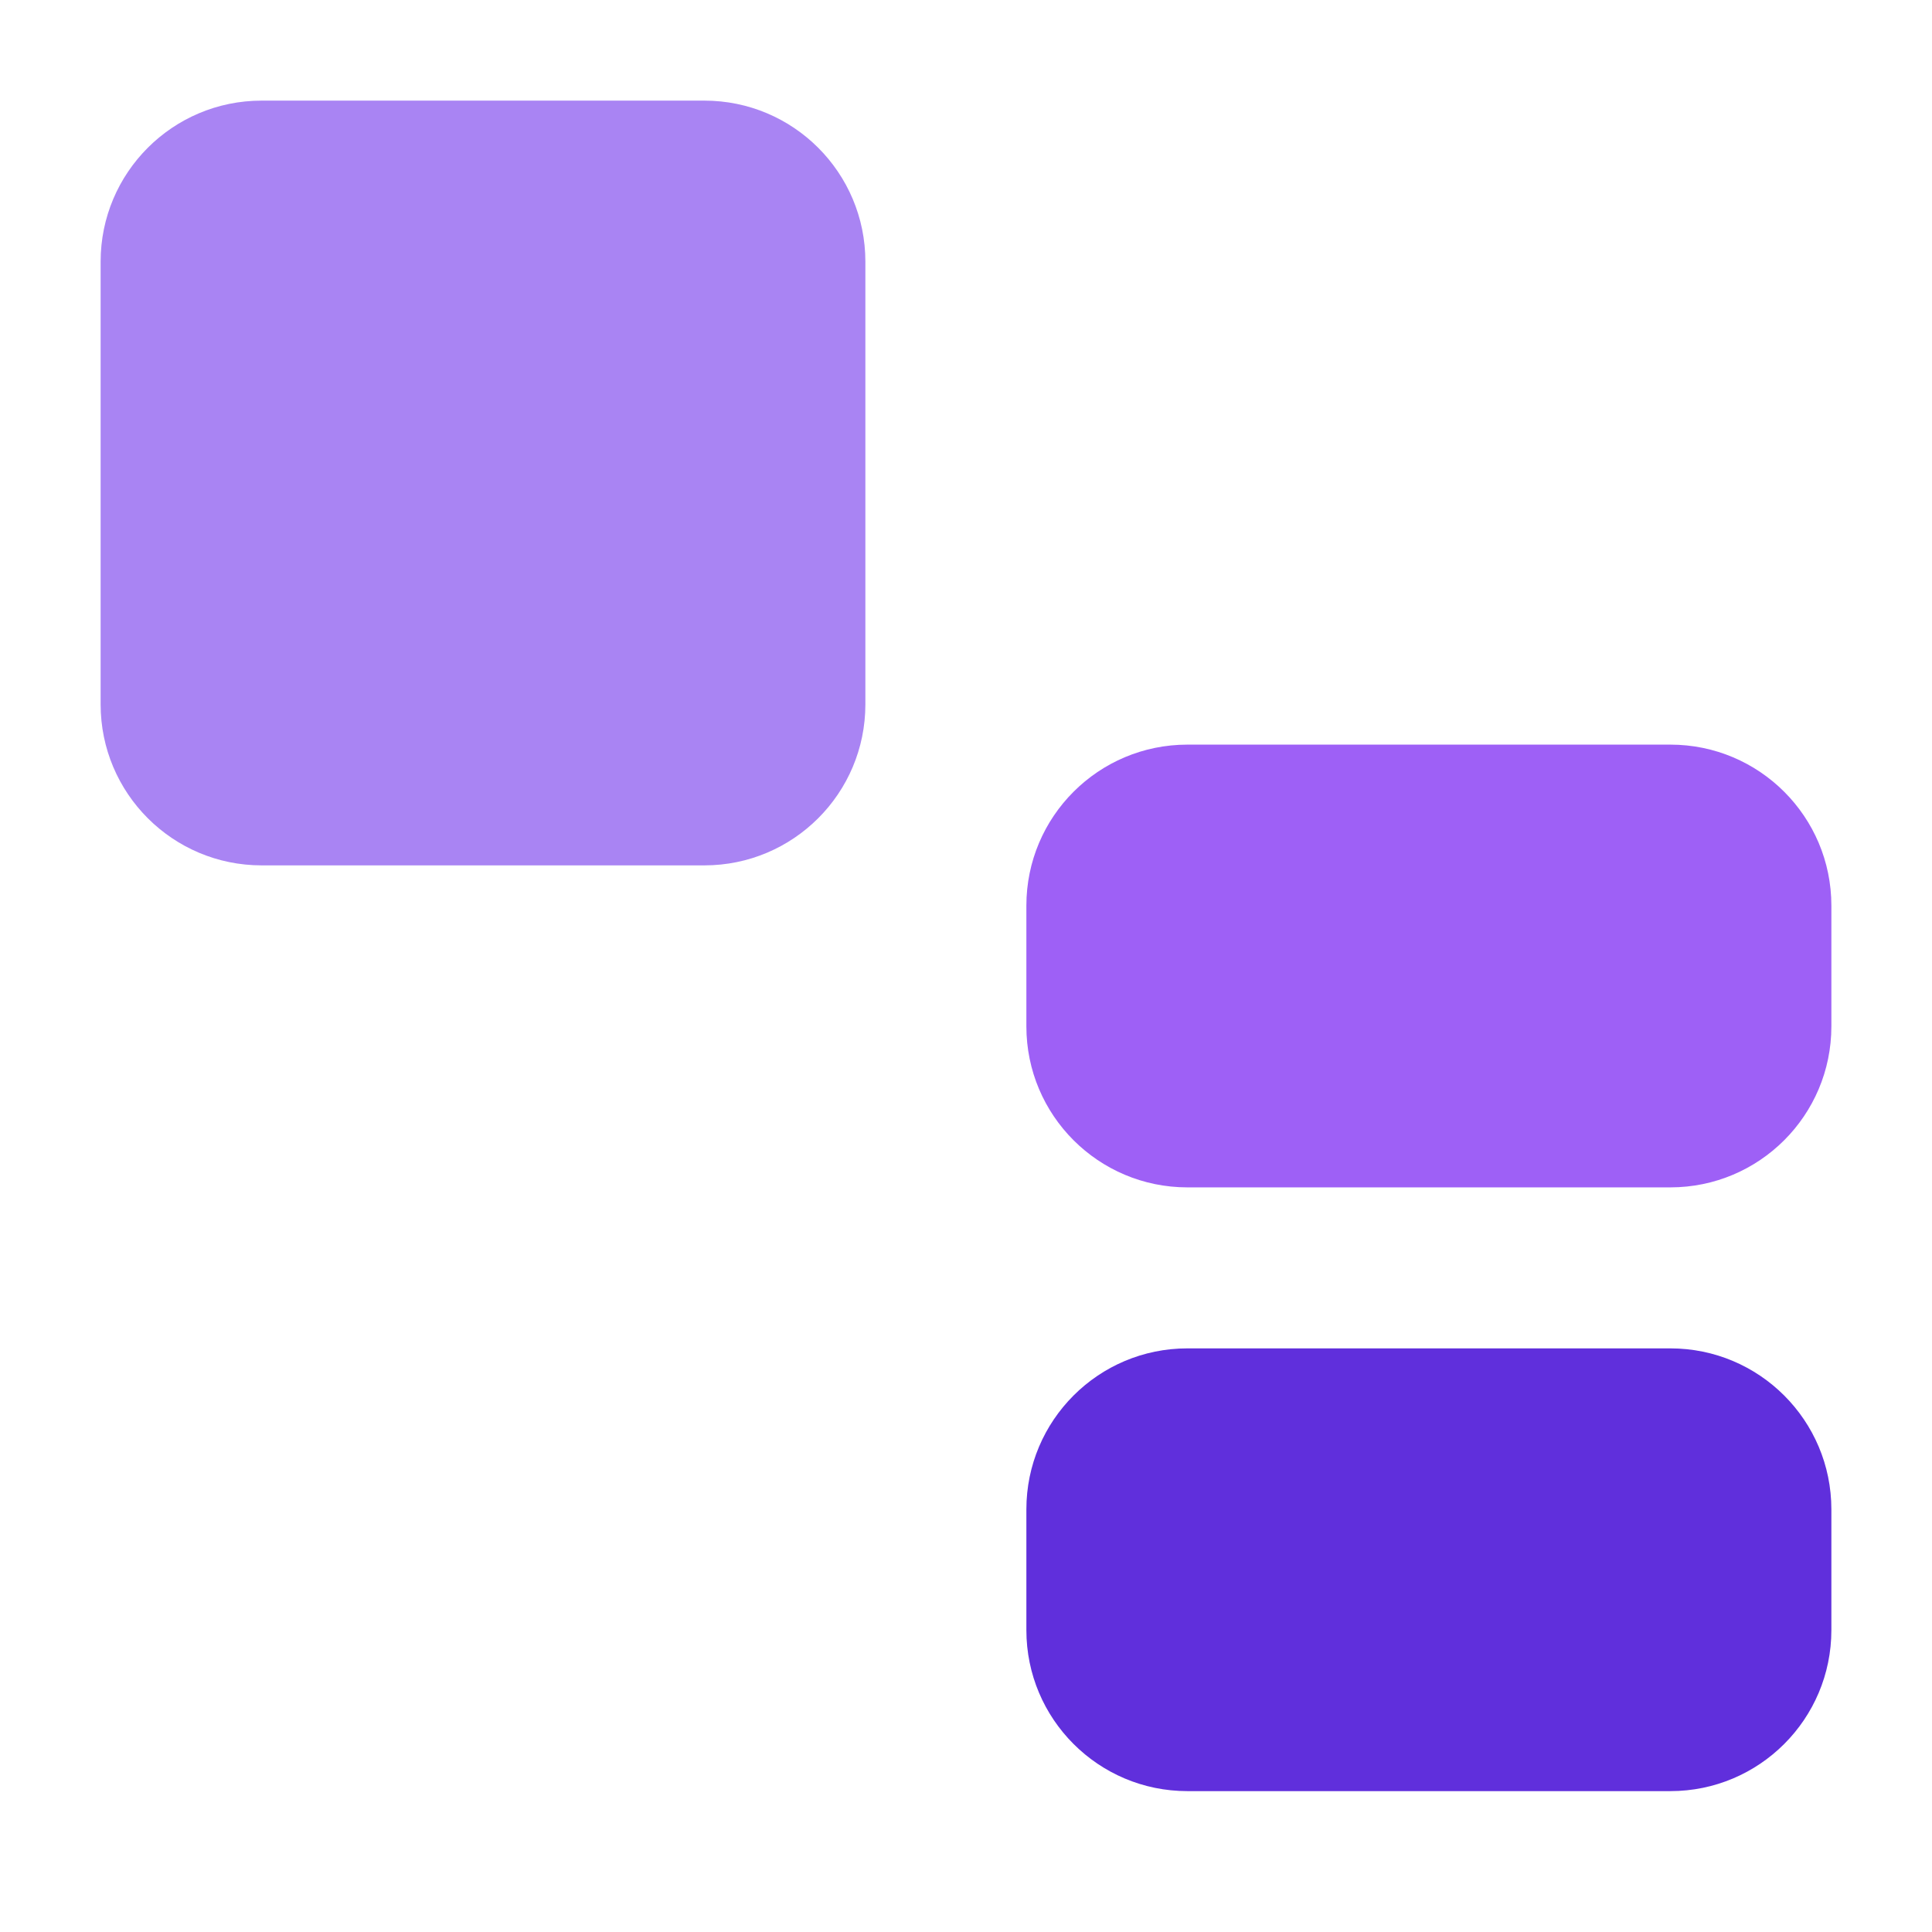
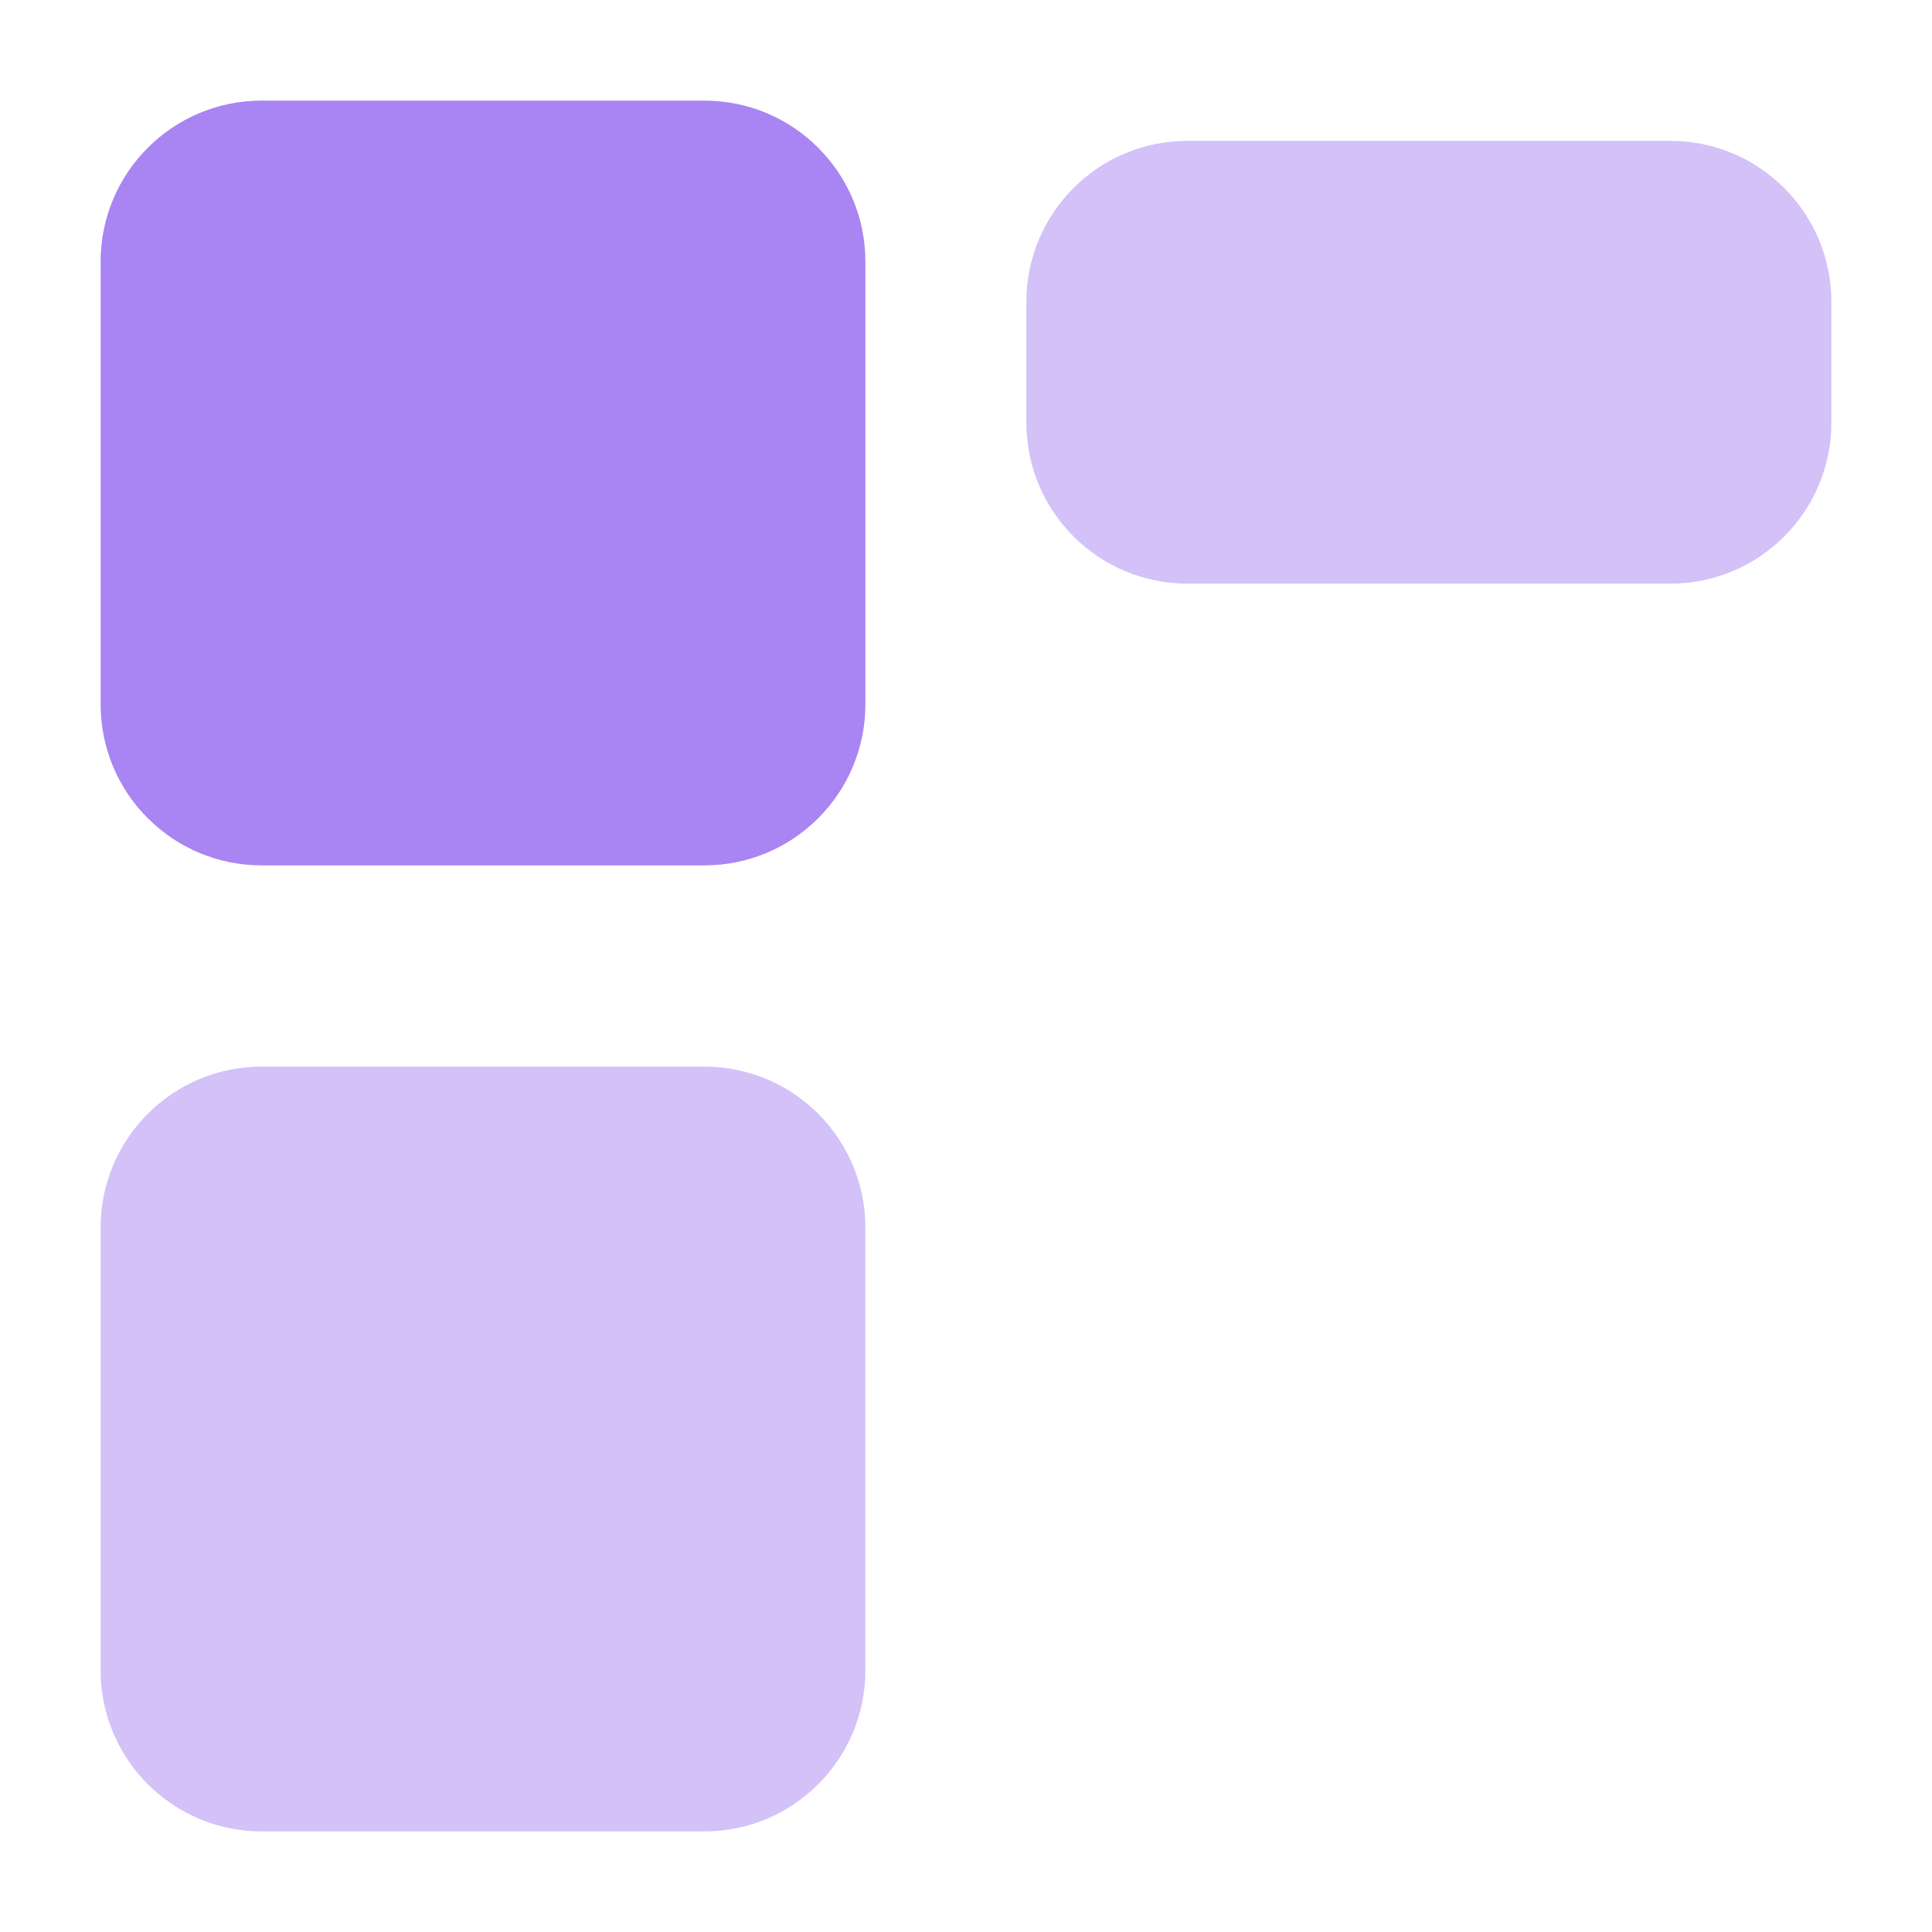
<svg xmlns="http://www.w3.org/2000/svg" viewBox="0 0 48 48" fill="none">
  <rect x="2.5" y="2.5" width="19" height="19" rx="4" fill="#A984F3" />
-   <rect x="25.5" y="18.5" width="20" height="11" rx="4" fill="#9E60F6" />
-   <rect x="25.5" y="33.5" width="20" height="11" rx="4" fill="#602FDC" />
+   <rect x="25.5" y="3.5" width="20" height="11" rx="4" fill="#A984F3" fill-opacity="0.5" />
+   <rect x="2.5" y="26.5" width="19" height="19" rx="4" fill="#A984F3" fill-opacity="0.5" />
</svg>
